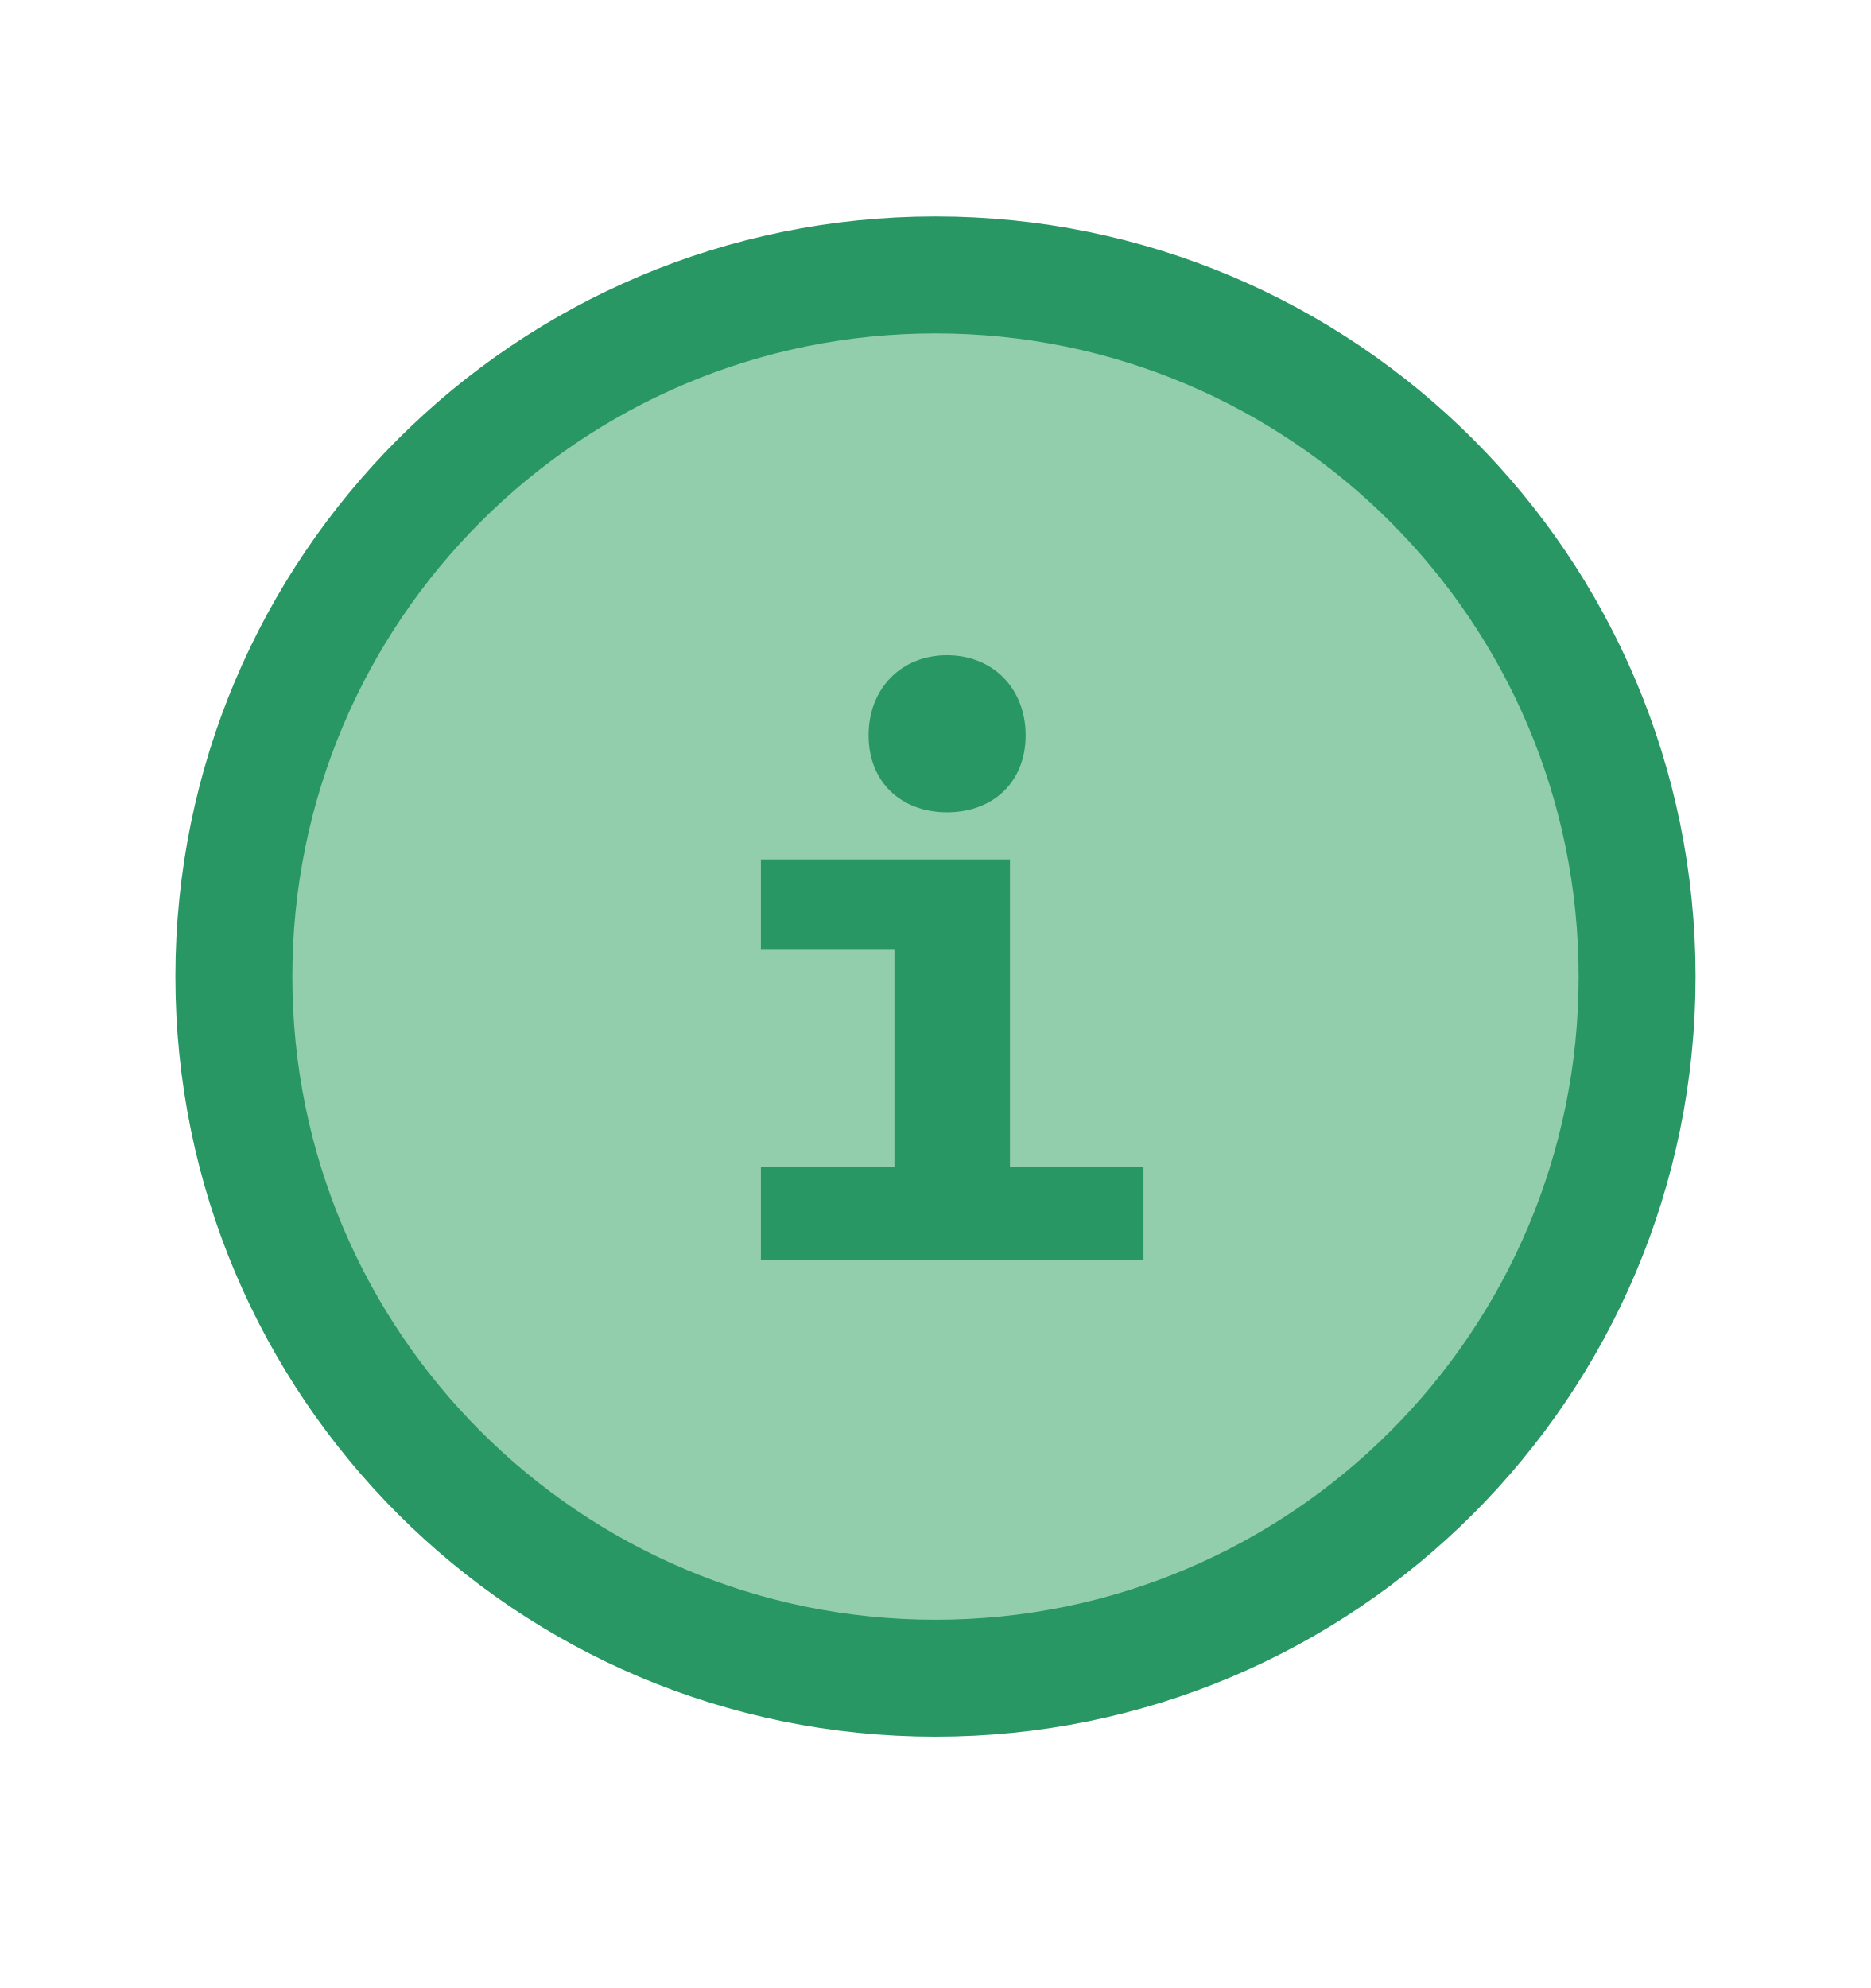
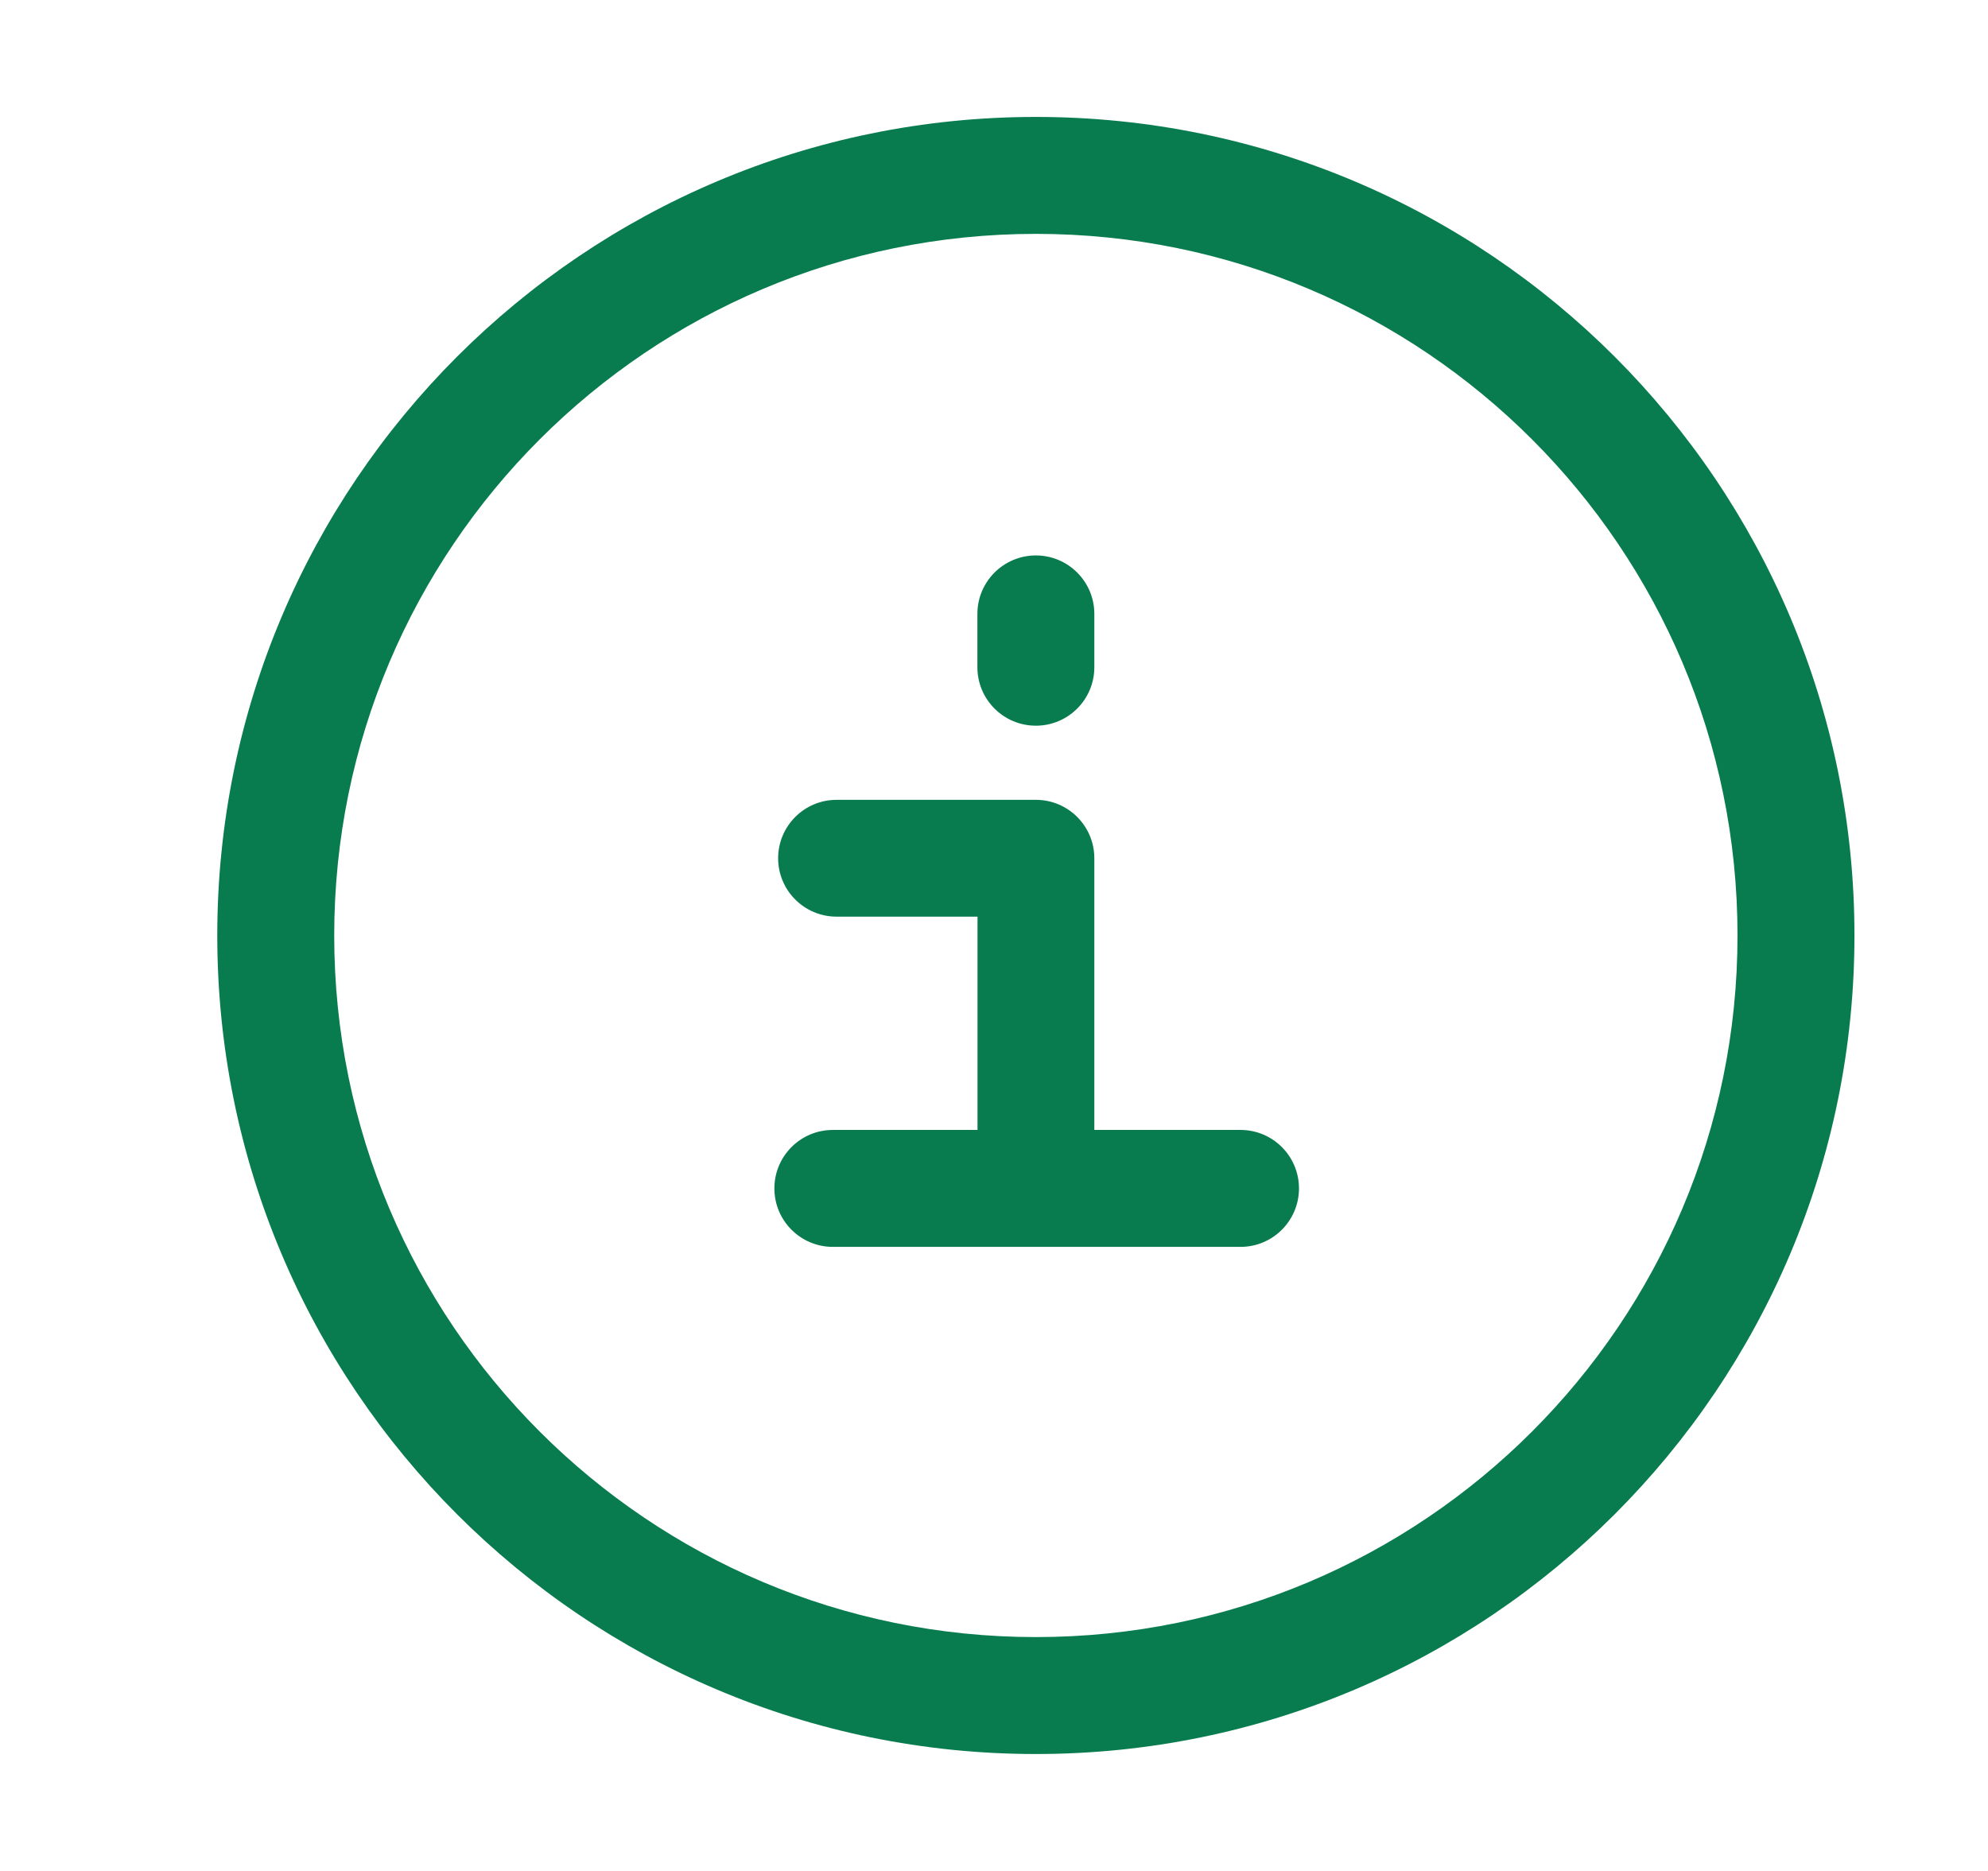
- <svg xmlns="http://www.w3.org/2000/svg" width="16" height="17" viewBox="0 0 16 17" fill="none">
-   <path d="M14 8.351C14 11.665 11.314 14.351 8 14.351C4.686 14.351 2 11.665 2 8.351C2 5.037 4.686 2.351 8 2.351C11.314 2.351 14 5.037 14 8.351Z" fill="#92CEAC" stroke="#299764" stroke-miterlimit="10" stroke-linejoin="bevel" />
-   <path d="M8.099 6.946C8.489 6.946 8.771 6.691 8.771 6.288C8.771 5.885 8.489 5.603 8.099 5.603C7.71 5.603 7.428 5.885 7.428 6.288C7.428 6.691 7.71 6.946 8.099 6.946ZM6.507 10.775H9.779V9.976H8.637V7.349H6.507V8.122H7.649V9.976H6.507V10.775Z" fill="#299764" />
+ <svg xmlns="http://www.w3.org/2000/svg" width="17" height="16" fill="none">
+   <path fill="#097C4F" fill-rule="evenodd" d="M8.858 2a6 6 0 1 0 0 12 6 6 0 0 0 0-12Zm-7 6a7 7 0 1 1 14 0 7 7 0 0 1-14 0Zm7-3.25a.5.5 0 0 1 .5.5v.456a.5.5 0 0 1-1 0V5.25a.5.5 0 0 1 .5-.5ZM6.654 7.34a.5.5 0 0 1 .5-.5h1.704a.5.5 0 0 1 .5.5v2.323h1.25a.5.5 0 1 1 0 1H7.122a.5.5 0 0 1 0-1h1.237V7.839H7.154a.5.5 0 0 1-.5-.5Z" clip-rule="evenodd" />
</svg>
